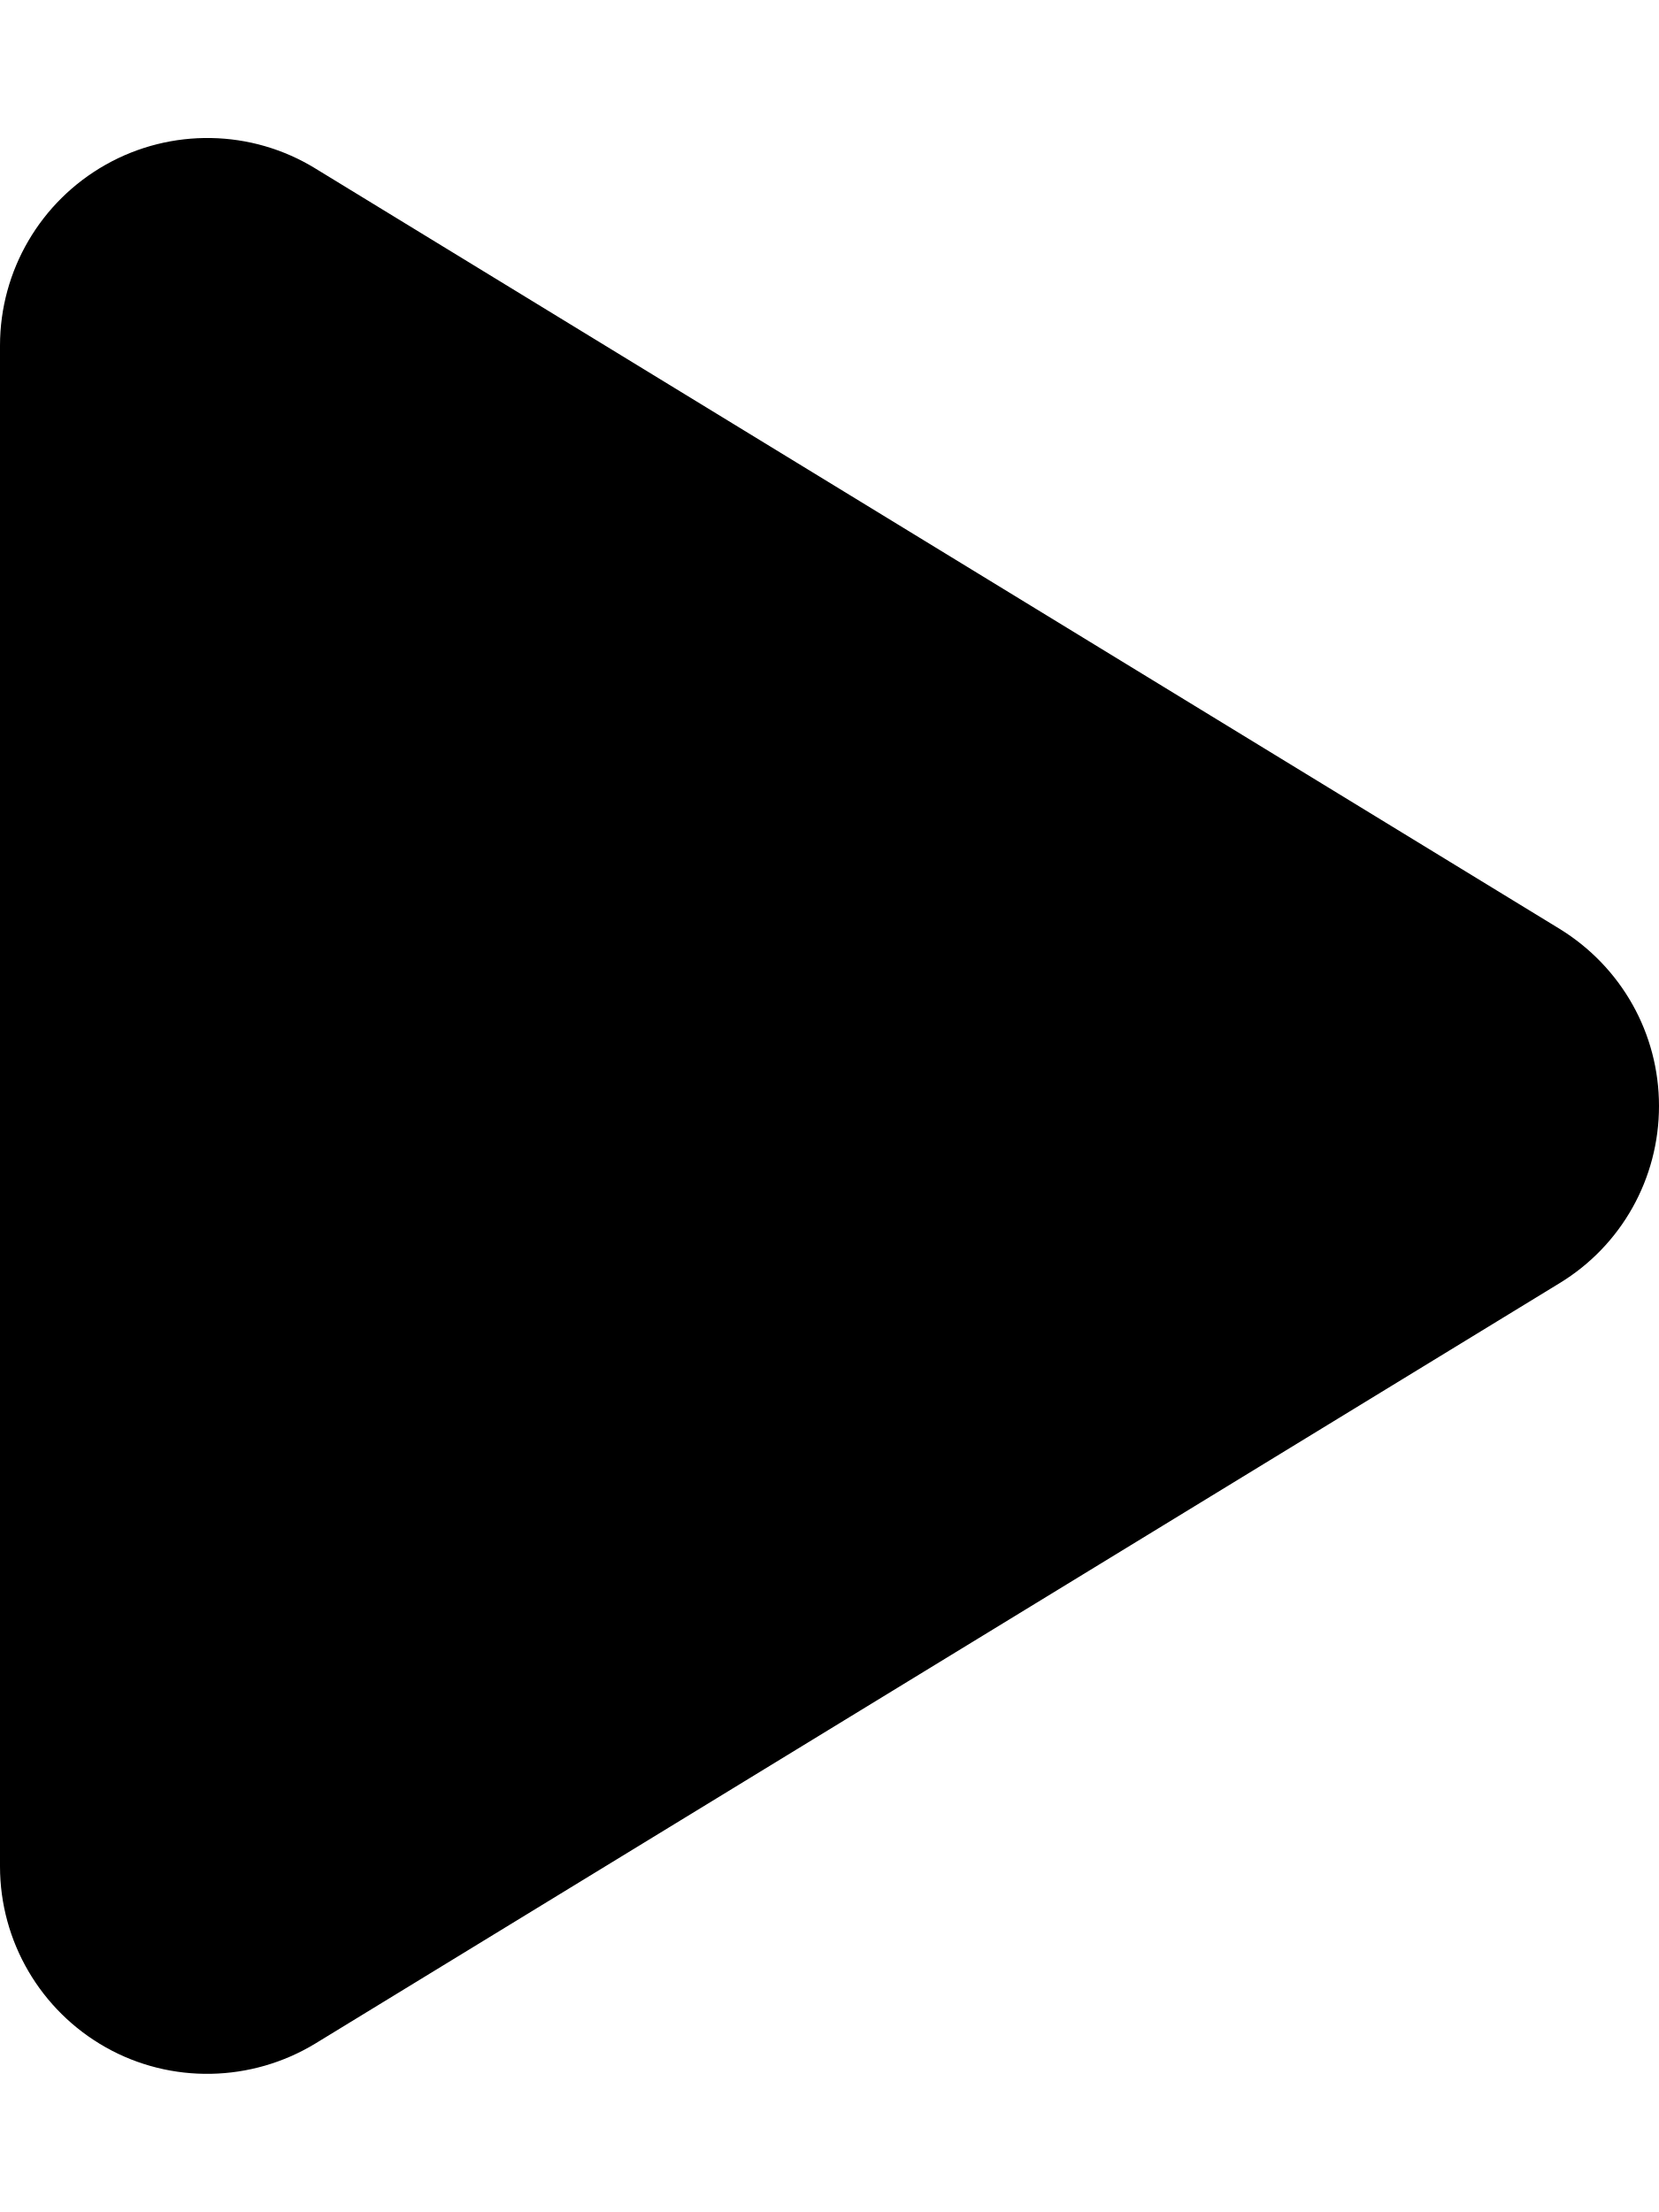
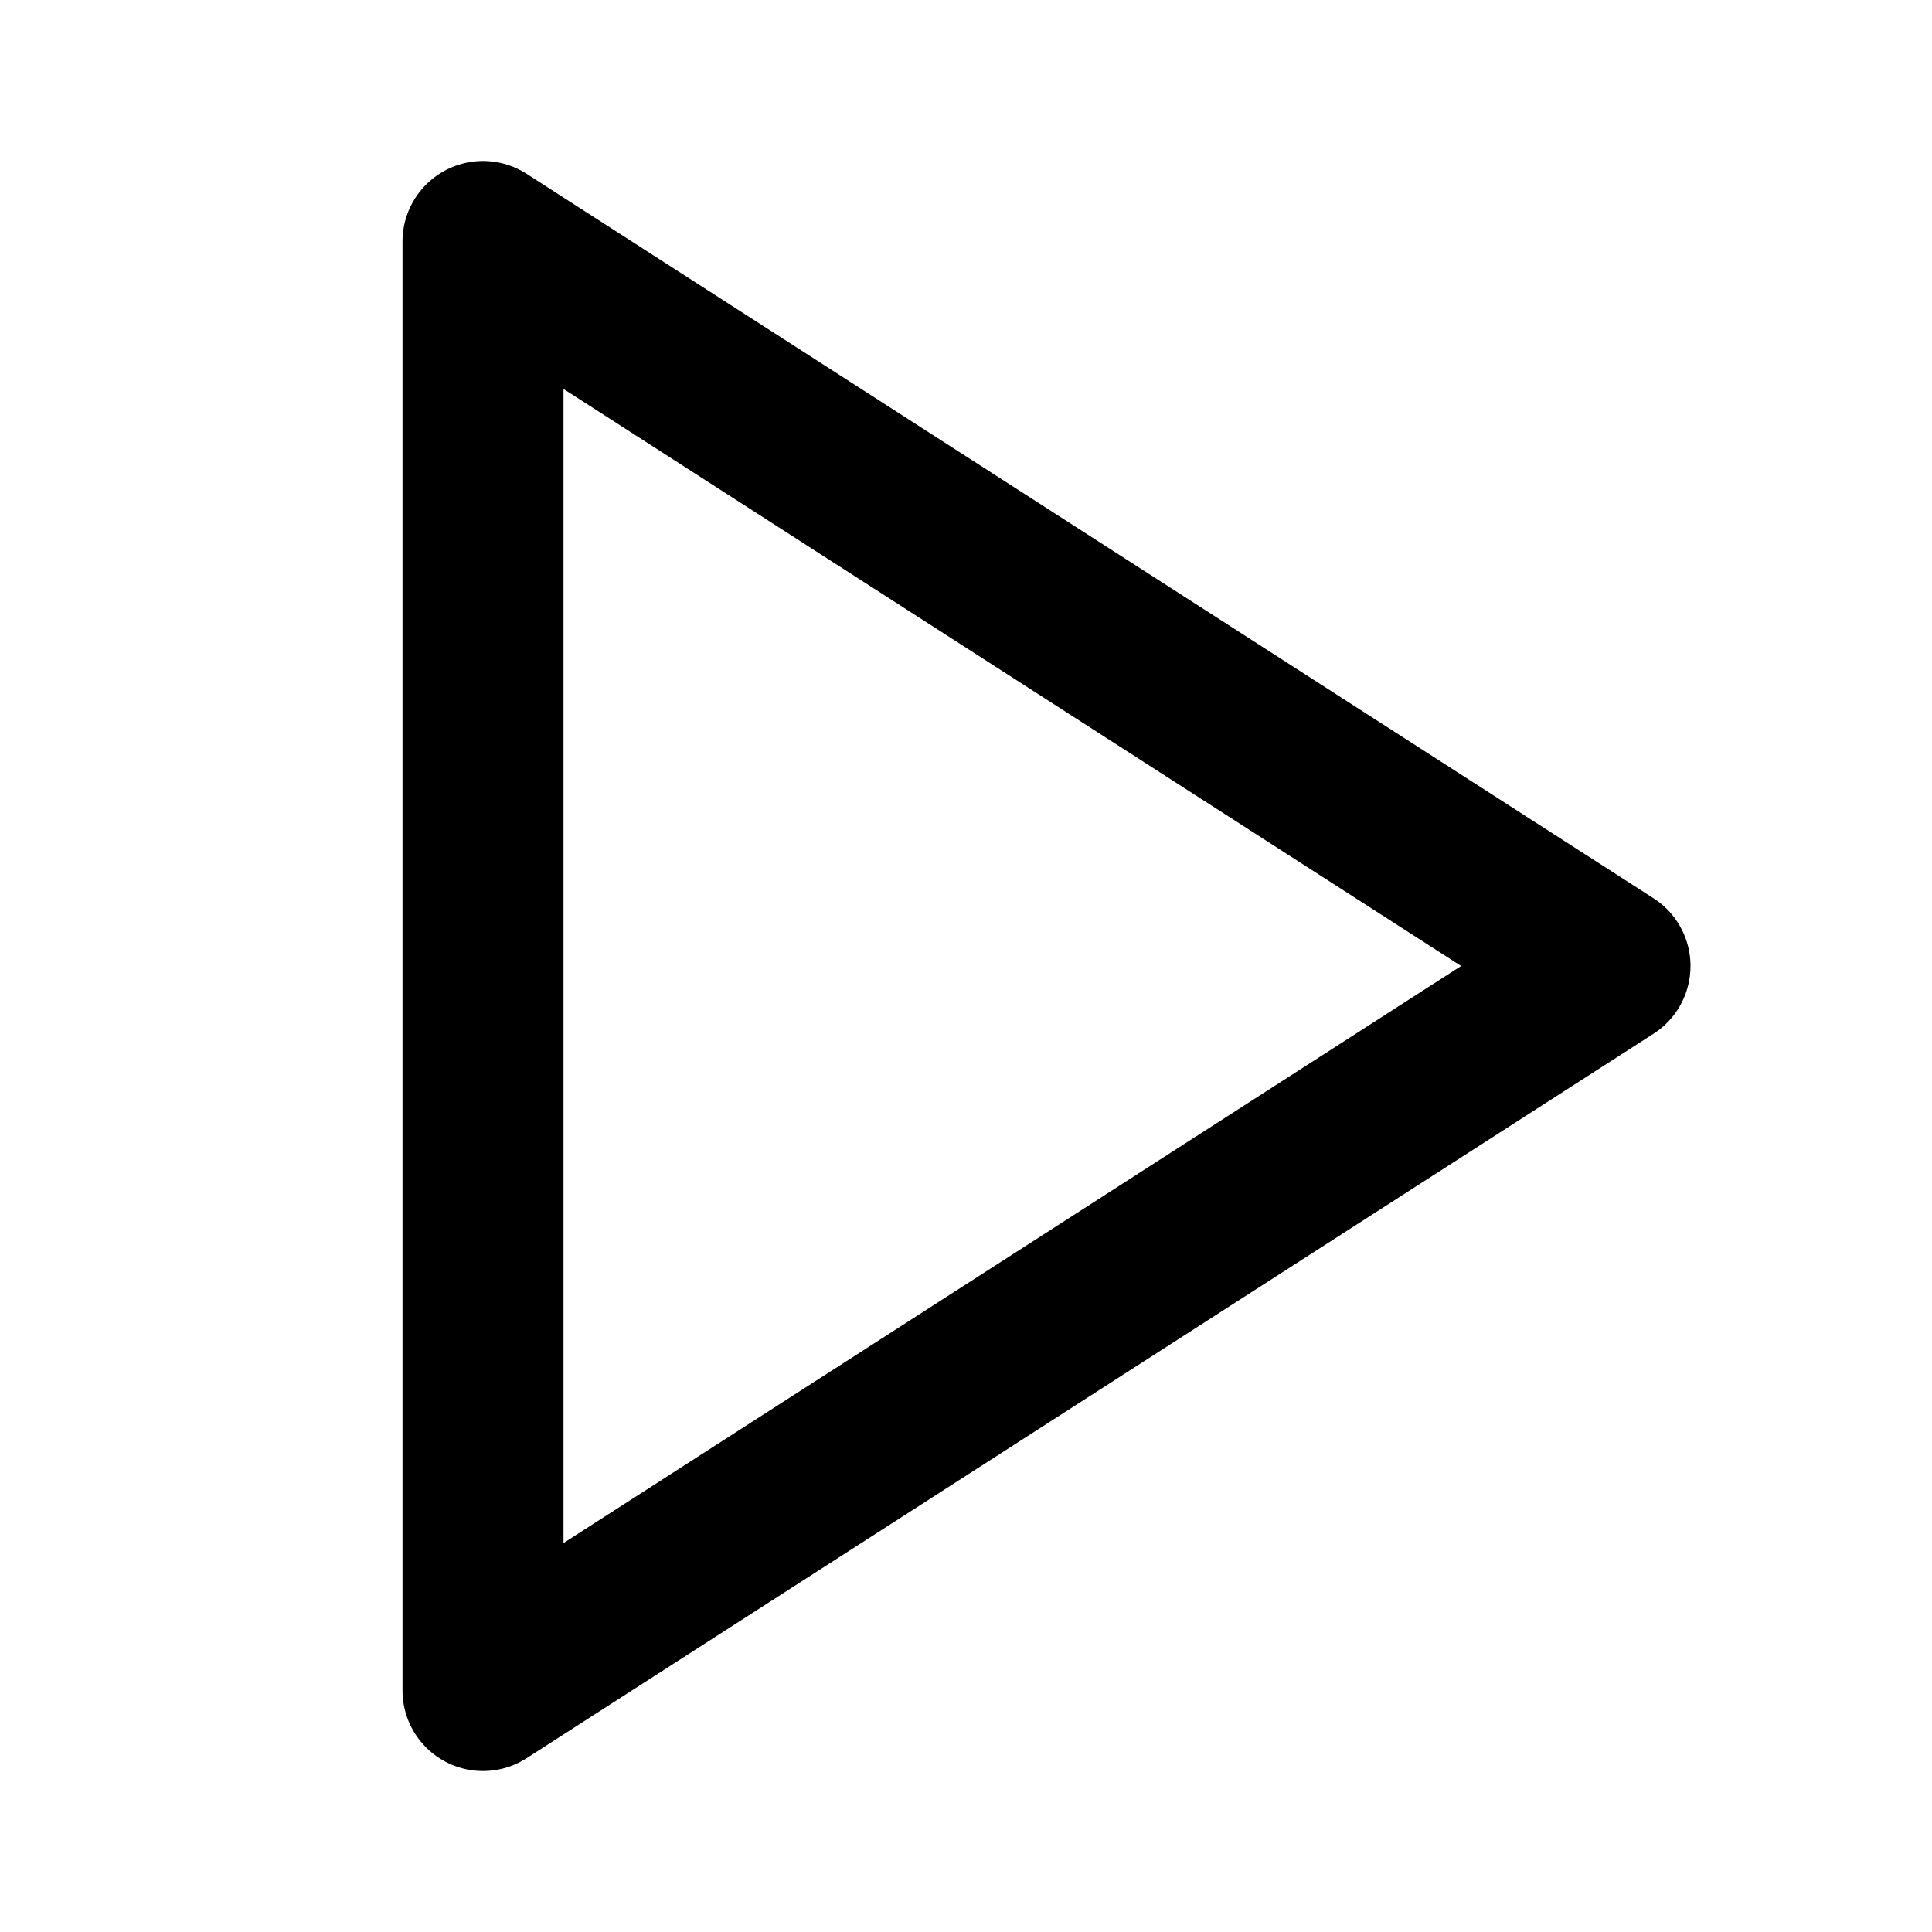
- <svg xmlns="http://www.w3.org/2000/svg" height="24" viewBox="0 0 384 512" role="img">
-   <path fill="currentColor" d="M73 39c-14.8-9.1-33.4-9.4-48.5-.9S0 62.6 0 80L0 432c0 17.4 9.4 33.4 24.5 41.9s33.7 8.1 48.5-.9L361 297c14.3-8.7 23-24.2 23-41s-8.7-32.2-23-41L73 39z" />
+ <svg xmlns="http://www.w3.org/2000/svg" width="24" height="24" viewBox="0 0 24 24" fill="none" stroke="currentColor" stroke-width="2" stroke-linecap="round" stroke-linejoin="round">
+   <polygon points="6 3 20 12 6 21 6 3" />
</svg>
